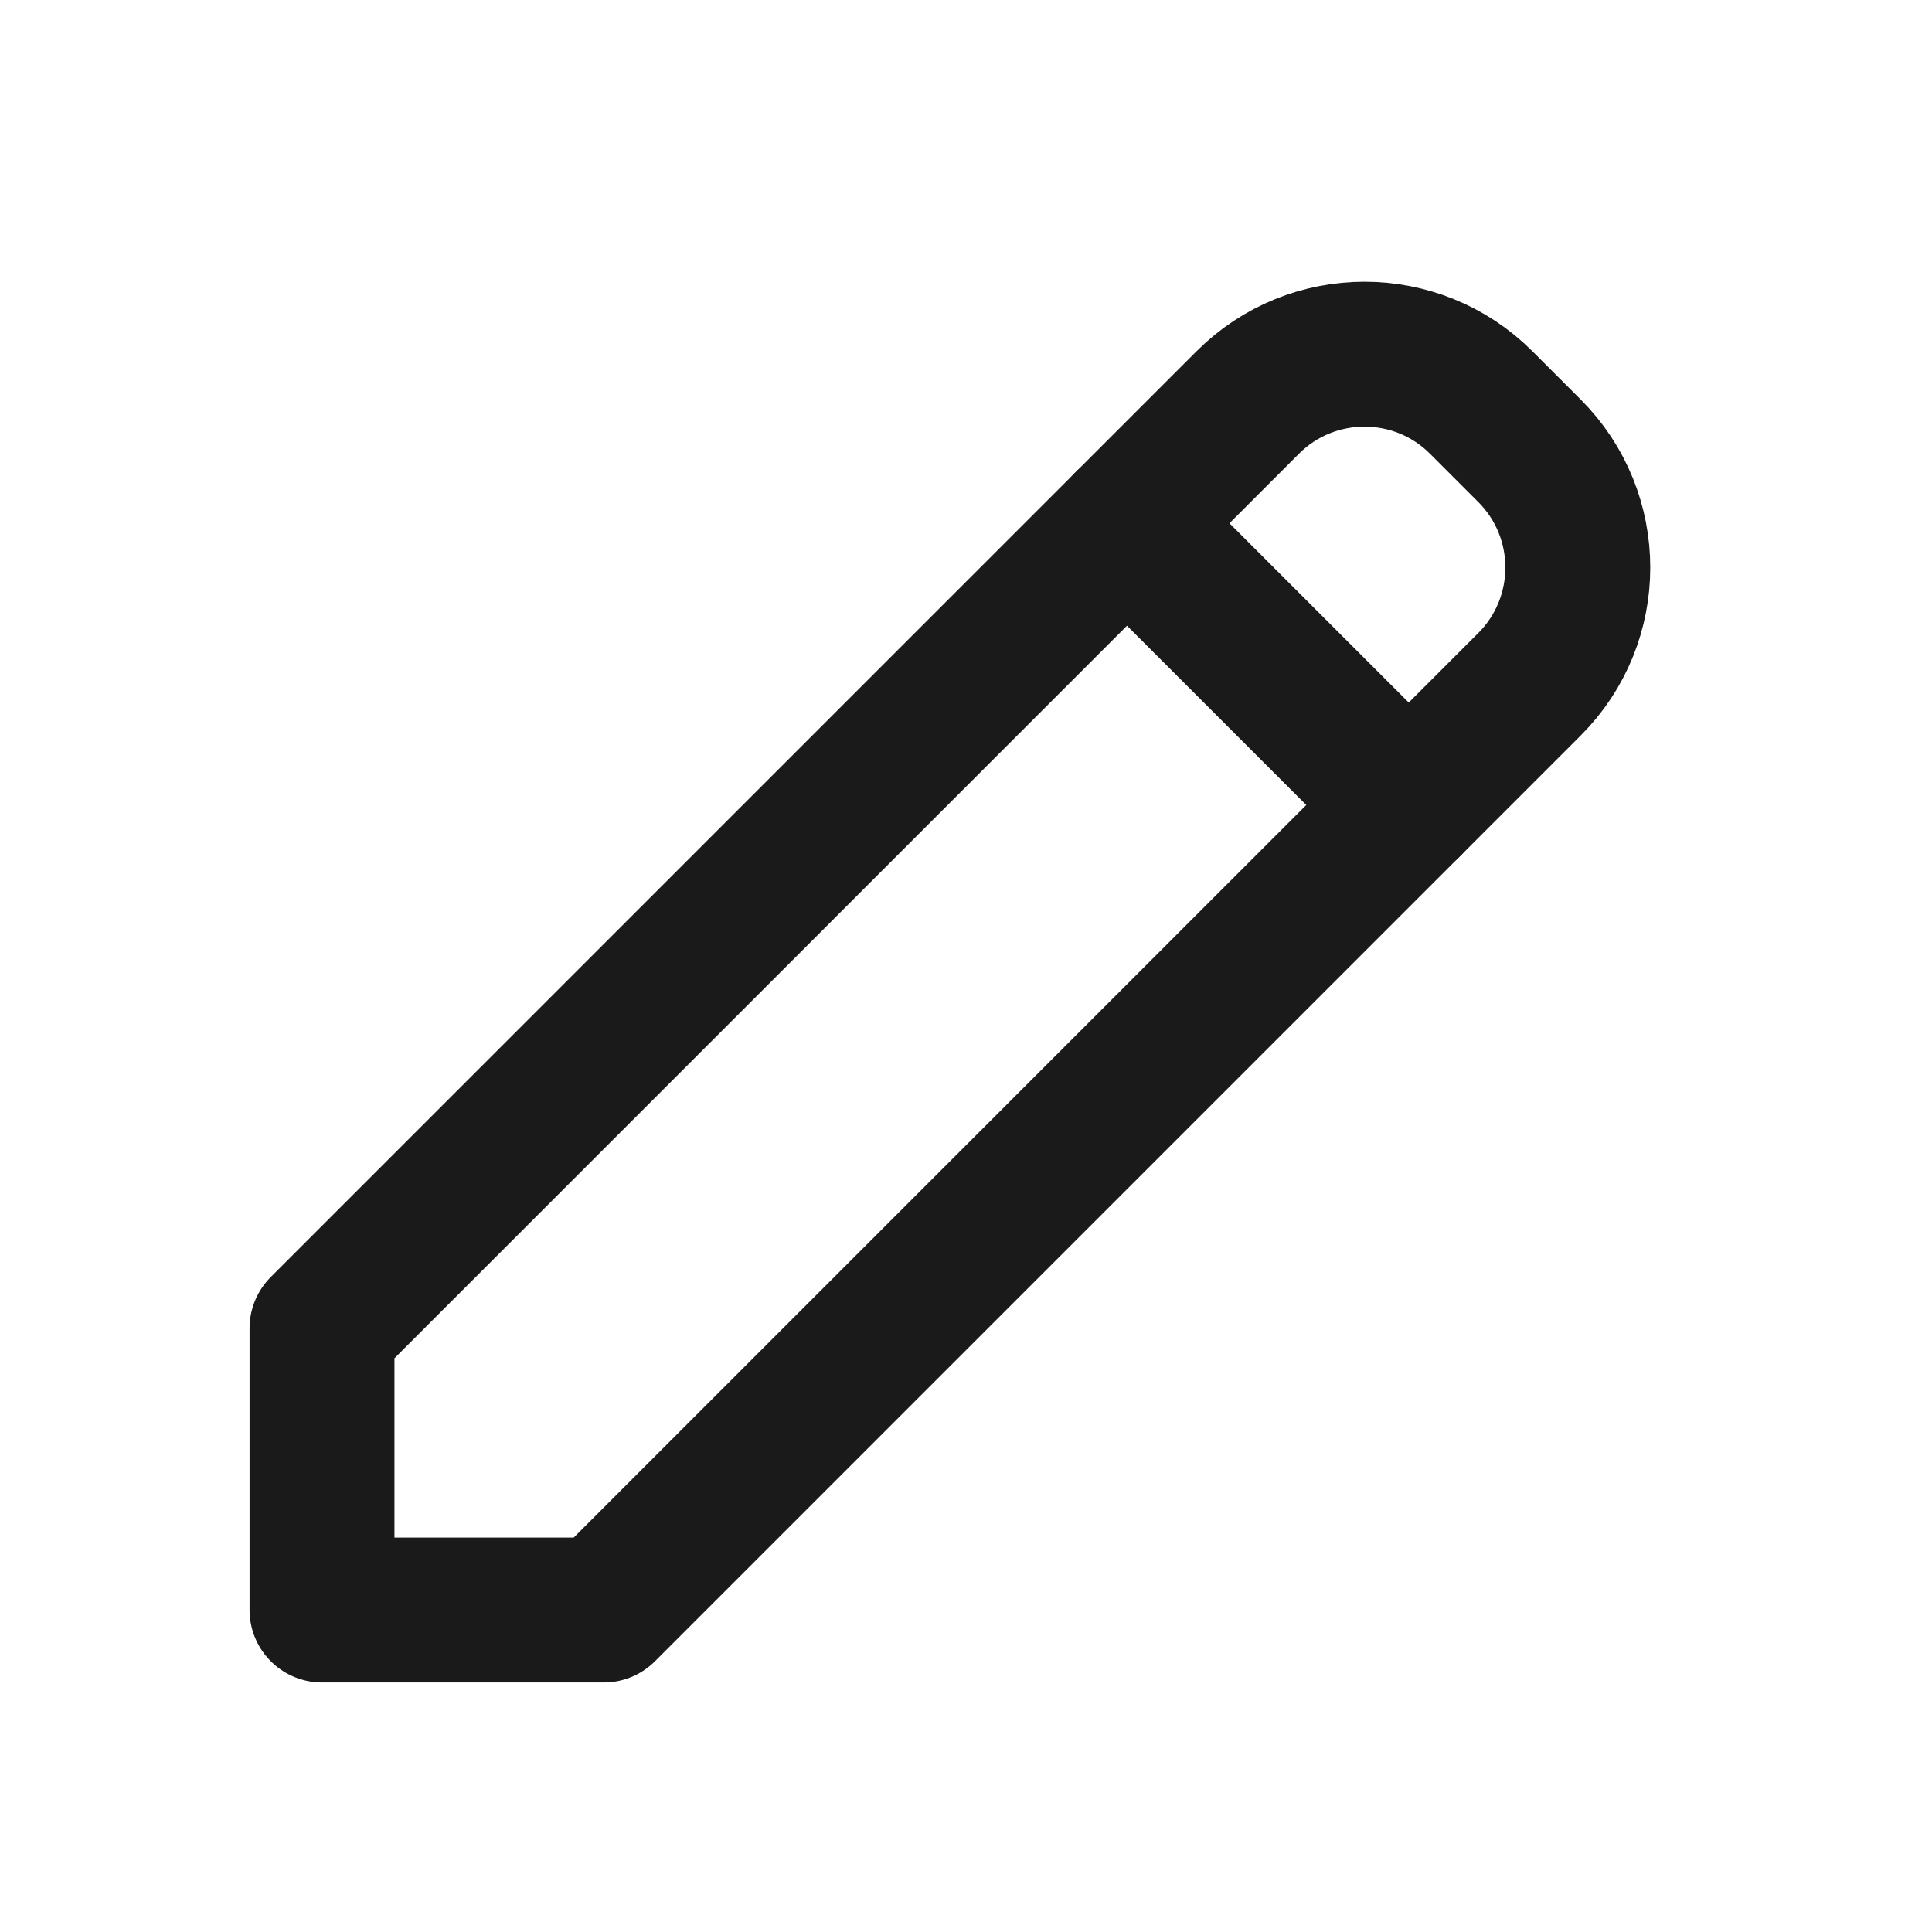
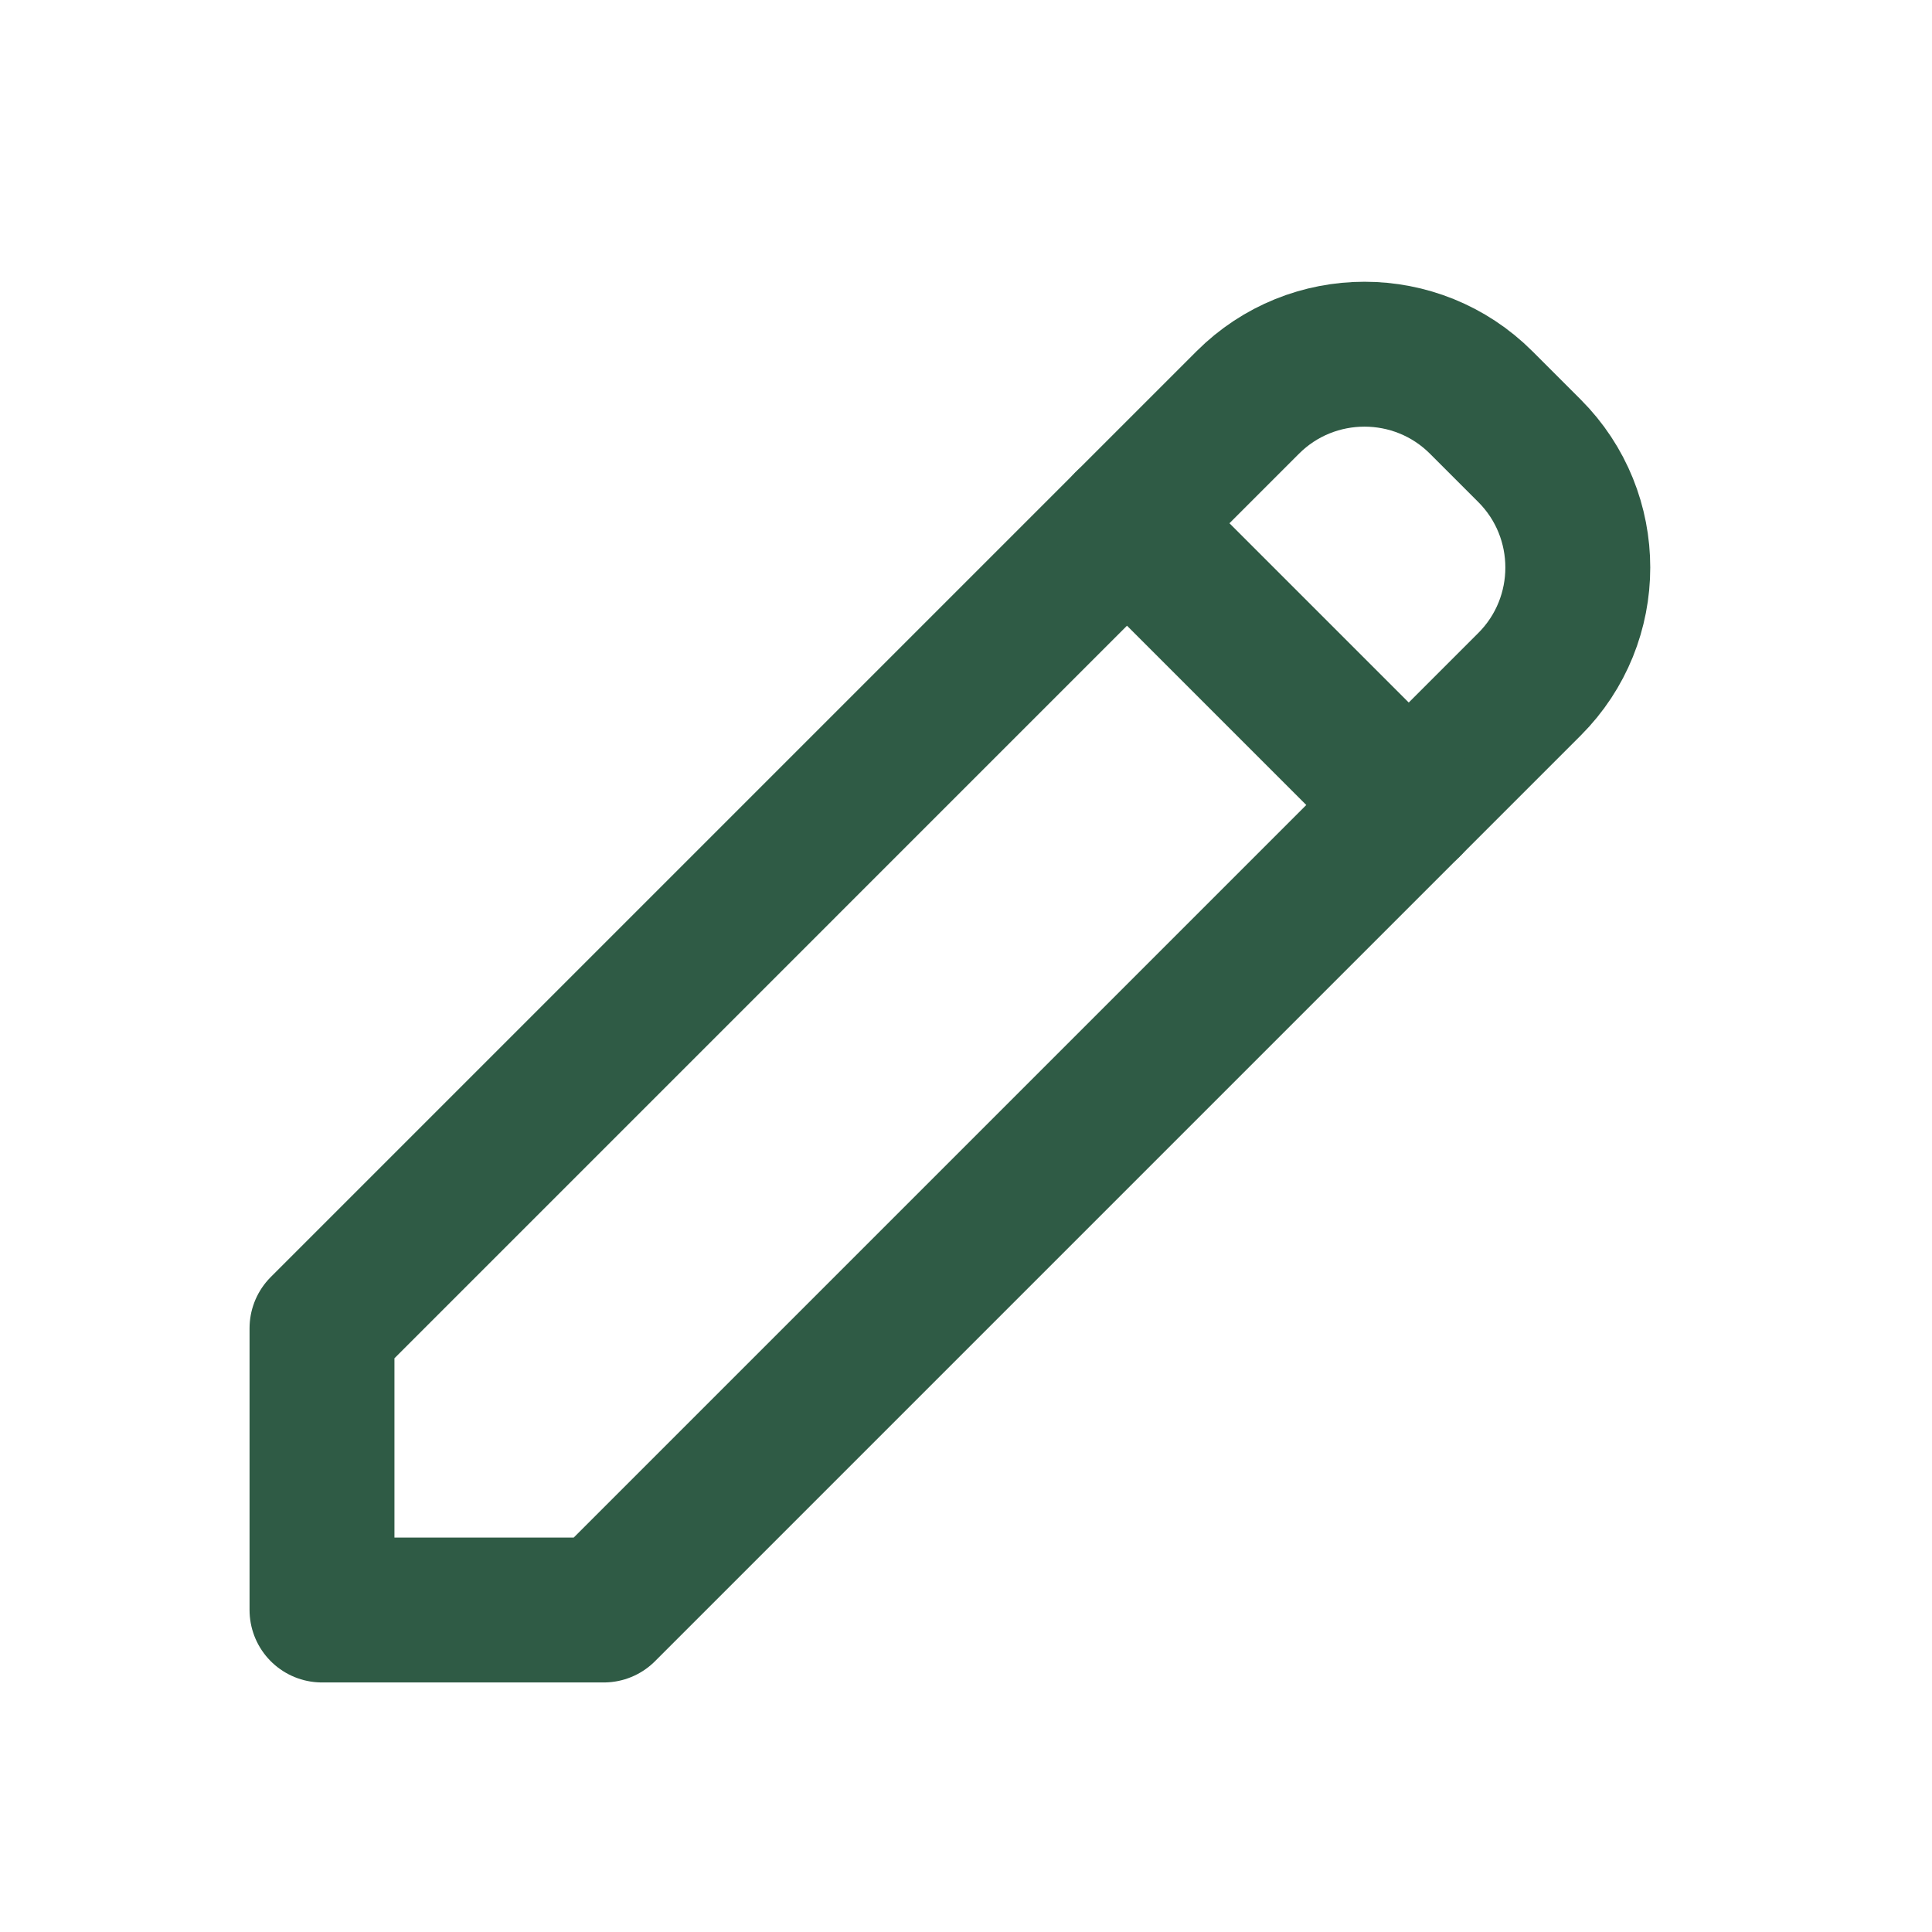
<svg xmlns="http://www.w3.org/2000/svg" viewBox="0 0 24 24">
-   <g fill="none" stroke="#1a1a1a" stroke-width="1.8" stroke-linejoin="round" stroke-linecap="round">
+   <g fill="none" stroke="#2f5b45" stroke-width="1.8" stroke-linejoin="round" stroke-linecap="round">
    <path d="M4 20L4 16.5L15.5 5C16.3 4.2 17.6 4.2 18.4 5L19 5.6C19.8 6.4 19.8 7.7 19 8.5L7.5 20H4Z" />
    <line x1="14" y1="6.5" x2="17.5" y2="10" />
  </g>
</svg>
